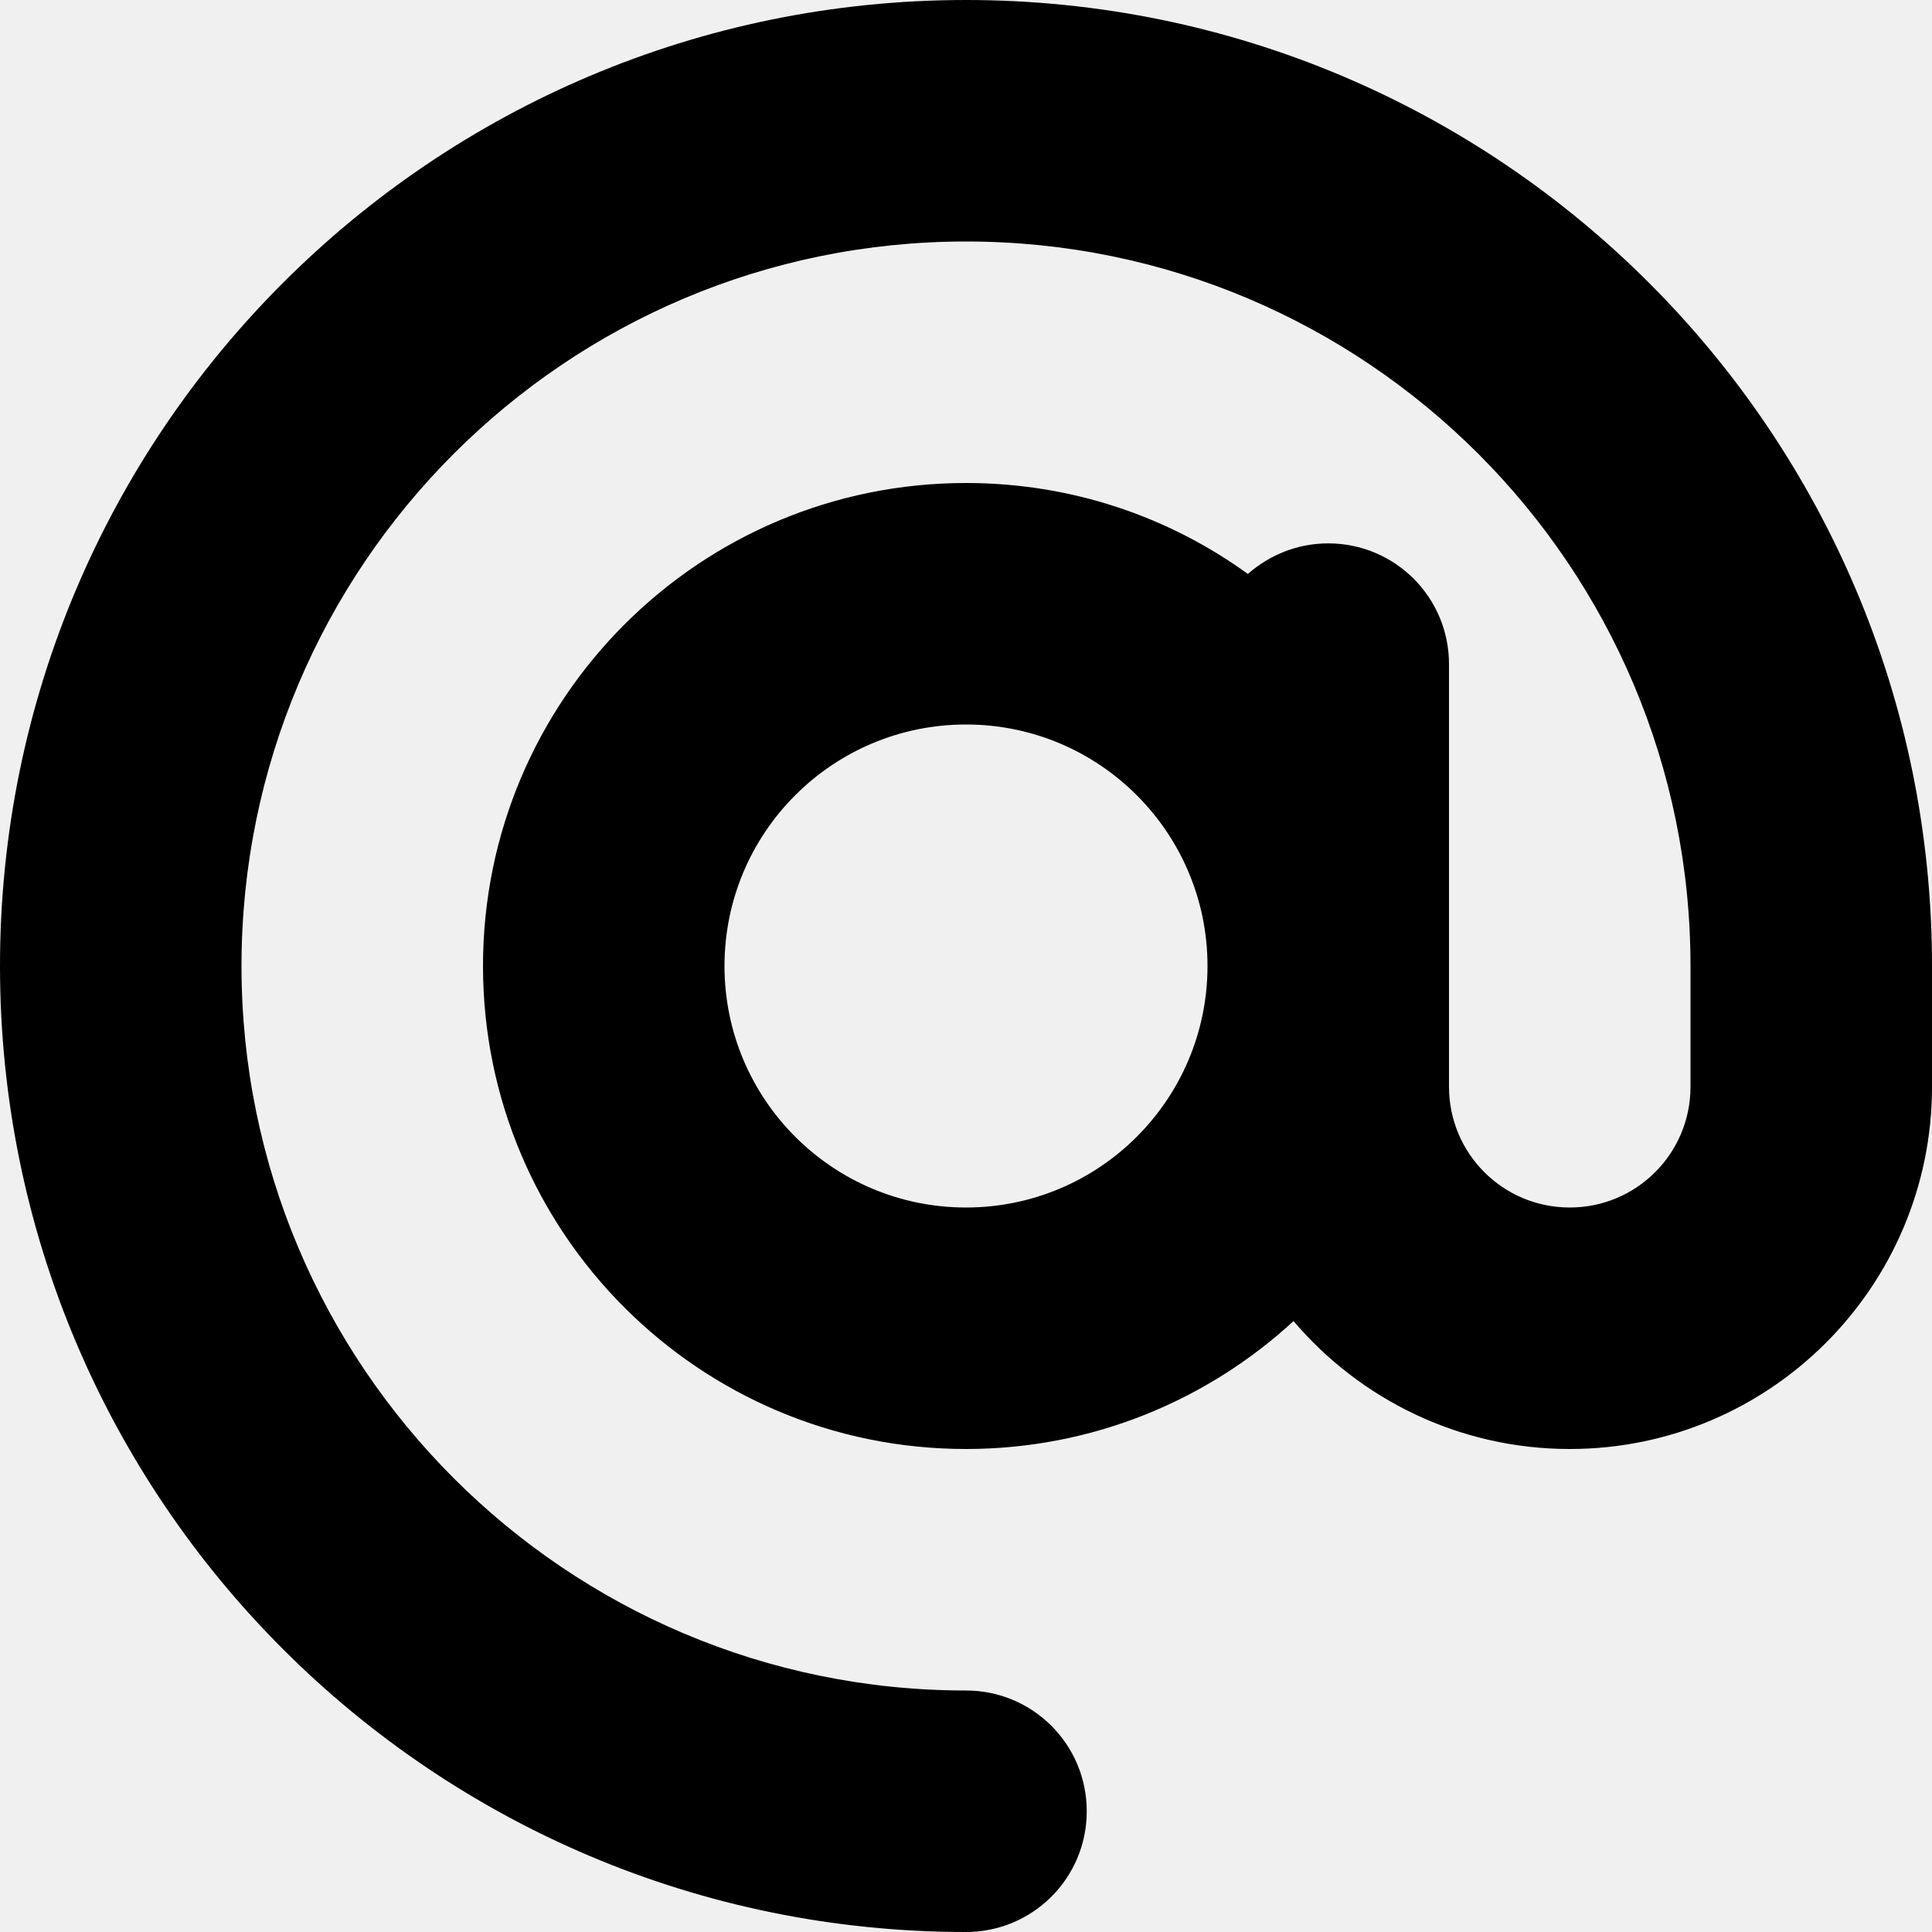
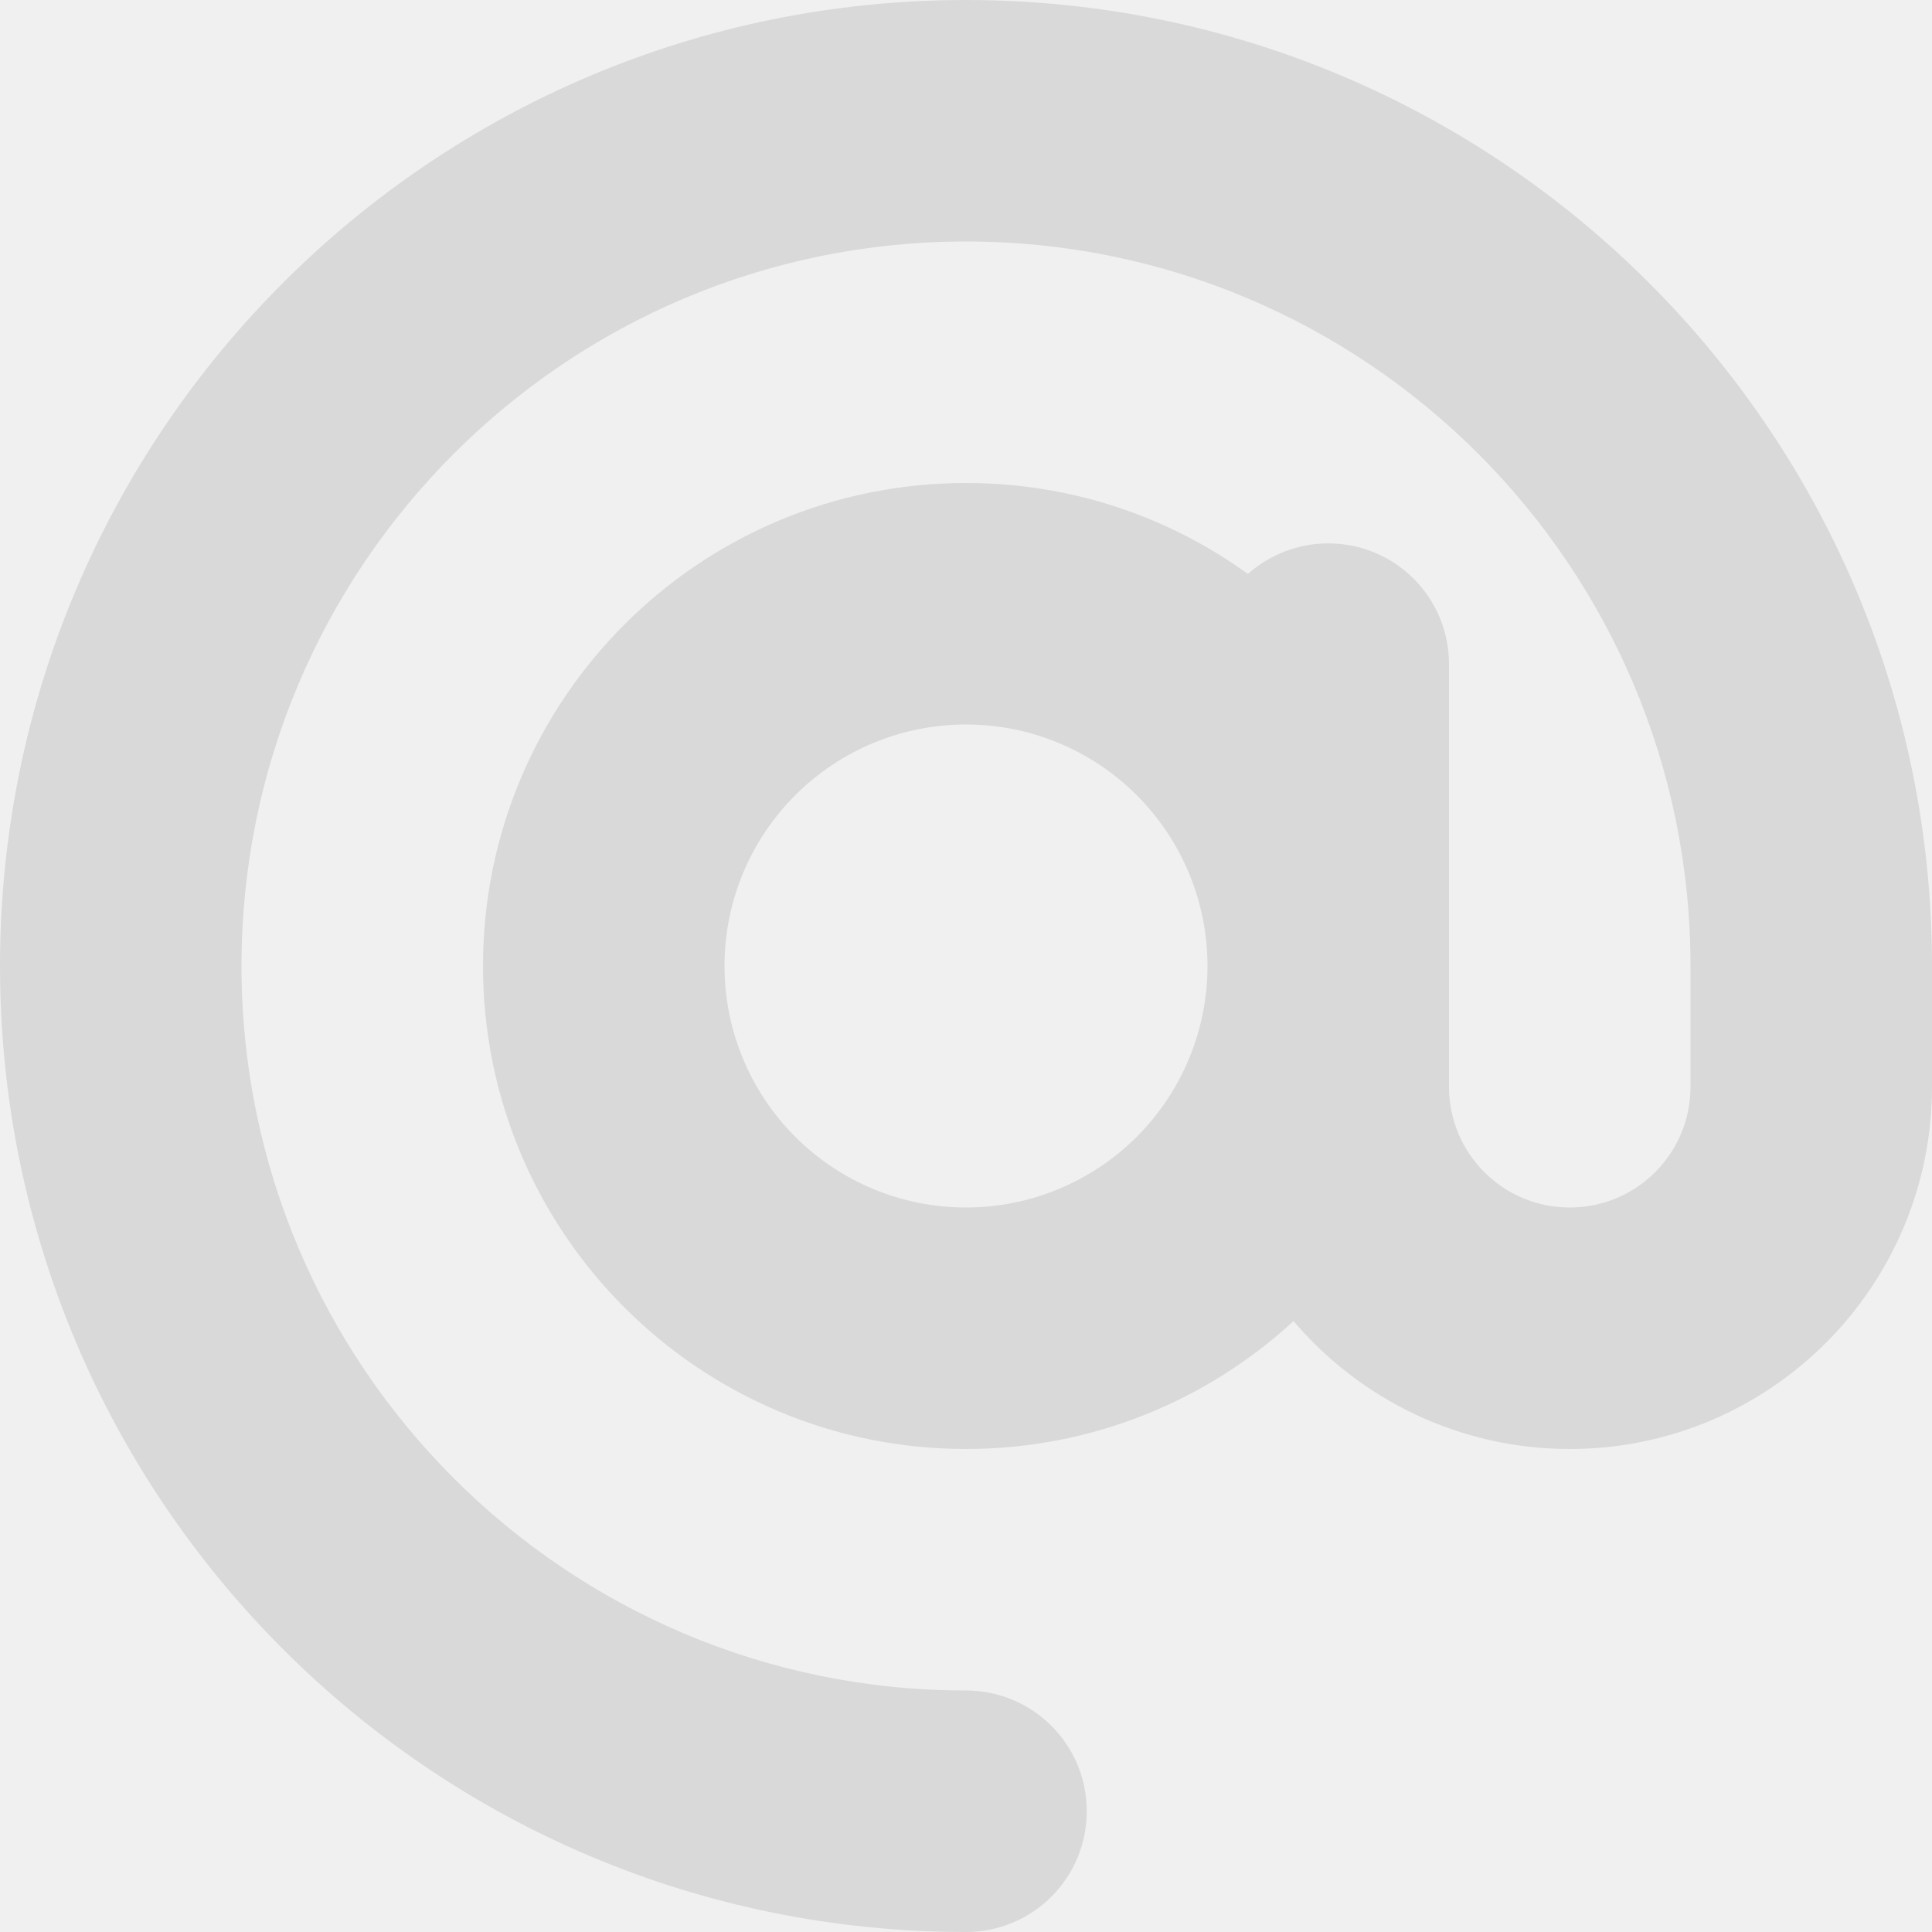
- <svg xmlns="http://www.w3.org/2000/svg" viewBox="0 0 512 512">
-   <path d="M256 64C150 64 64 150 64 256s86 192 192 192c17.7 0 32 14.3 32 32s-14.3 32-32 32C114.6 512 0 397.4 0 256S114.6 0 256 0S512 114.6 512 256v32c0 53-43 96-96 96c-29.3 0-55.6-13.2-73.2-33.9C320 371.1 289.5 384 256 384c-70.7 0-128-57.3-128-128s57.3-128 128-128c27.9 0 53.7 8.9 74.7 24.1c5.7-5 13.1-8.1 21.3-8.1c17.7 0 32 14.3 32 32v80 32c0 17.7 14.3 32 32 32s32-14.3 32-32V256c0-106-86-192-192-192zm64 192a64 64 0 1 0 -128 0 64 64 0 1 0 128 0z" />
+ <svg xmlns="http://www.w3.org/2000/svg" width="64" height="64" viewBox="0 0 64 64" fill="none">
+   <g clip-path="url(#clip0_138_43)">
+     <path d="M32 8C18.75 8 8 18.75 8 32C8 45.25 18.75 56 32 56C34.212 56 36 57.788 36 60C36 62.212 34.212 64 32 64C14.325 64 0 49.675 0 32C0 14.325 14.325 0 32 0C49.675 0 64 14.325 64 32V36C64 42.625 58.625 48 52 48C48.337 48 45.05 46.35 42.85 43.763C40 46.388 36.188 48 32 48C23.163 48 16 40.837 16 32C16 23.163 23.163 16 32 16C35.487 16 38.712 17.113 41.337 19.012C42.05 18.387 42.975 18 44 18C46.212 18 48 19.788 48 22V32V36C48 38.212 49.788 40 52 40C54.212 40 56 38.212 56 36V32C56 18.75 45.25 8 32 8ZM40 32C40 29.878 39.157 27.843 37.657 26.343C36.157 24.843 34.122 24 32 24C29.878 24 27.843 24.843 26.343 26.343C24.843 27.843 24 29.878 24 32C24 34.122 24.843 36.157 26.343 37.657C27.843 39.157 29.878 40 32 40C34.122 40 36.157 39.157 37.657 37.657C39.157 36.157 40 34.122 40 32Z" fill="#D9D9D9" />
+   </g>
+   <defs>
+     <clipPath id="clip0_138_43">
+       <rect width="64" height="64" fill="white" />
+     </clipPath>
+   </defs>
</svg>
